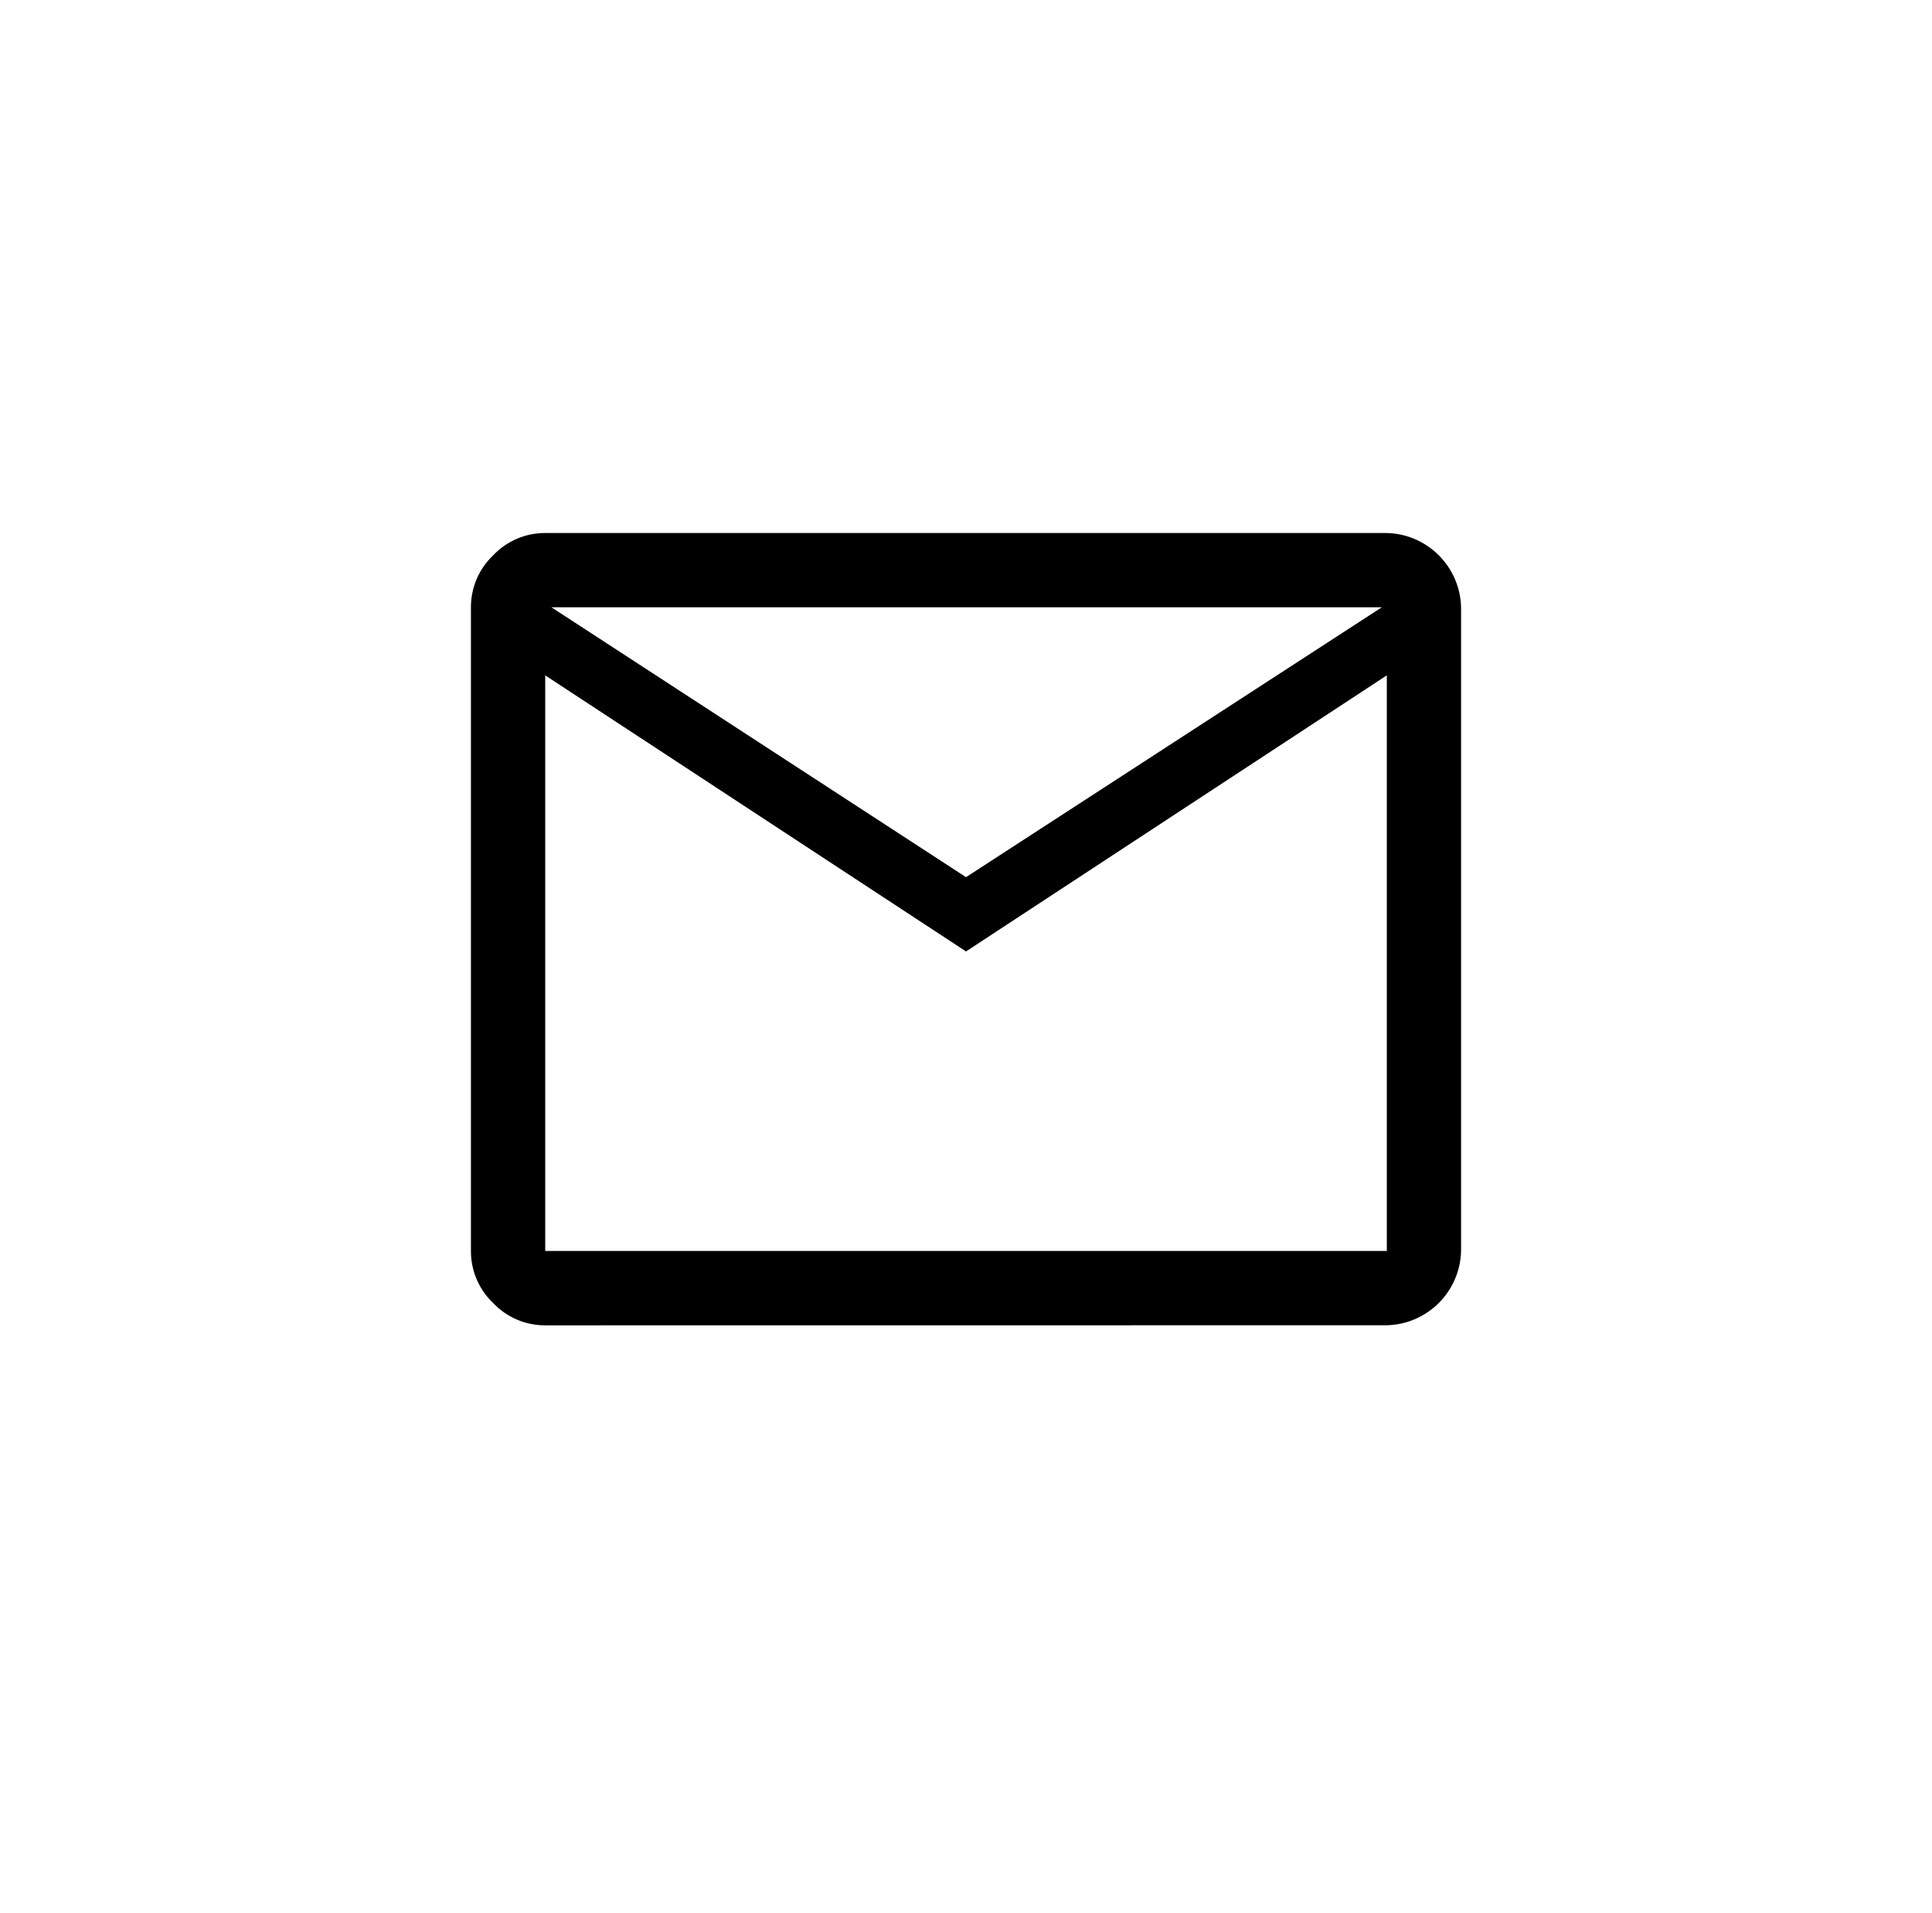
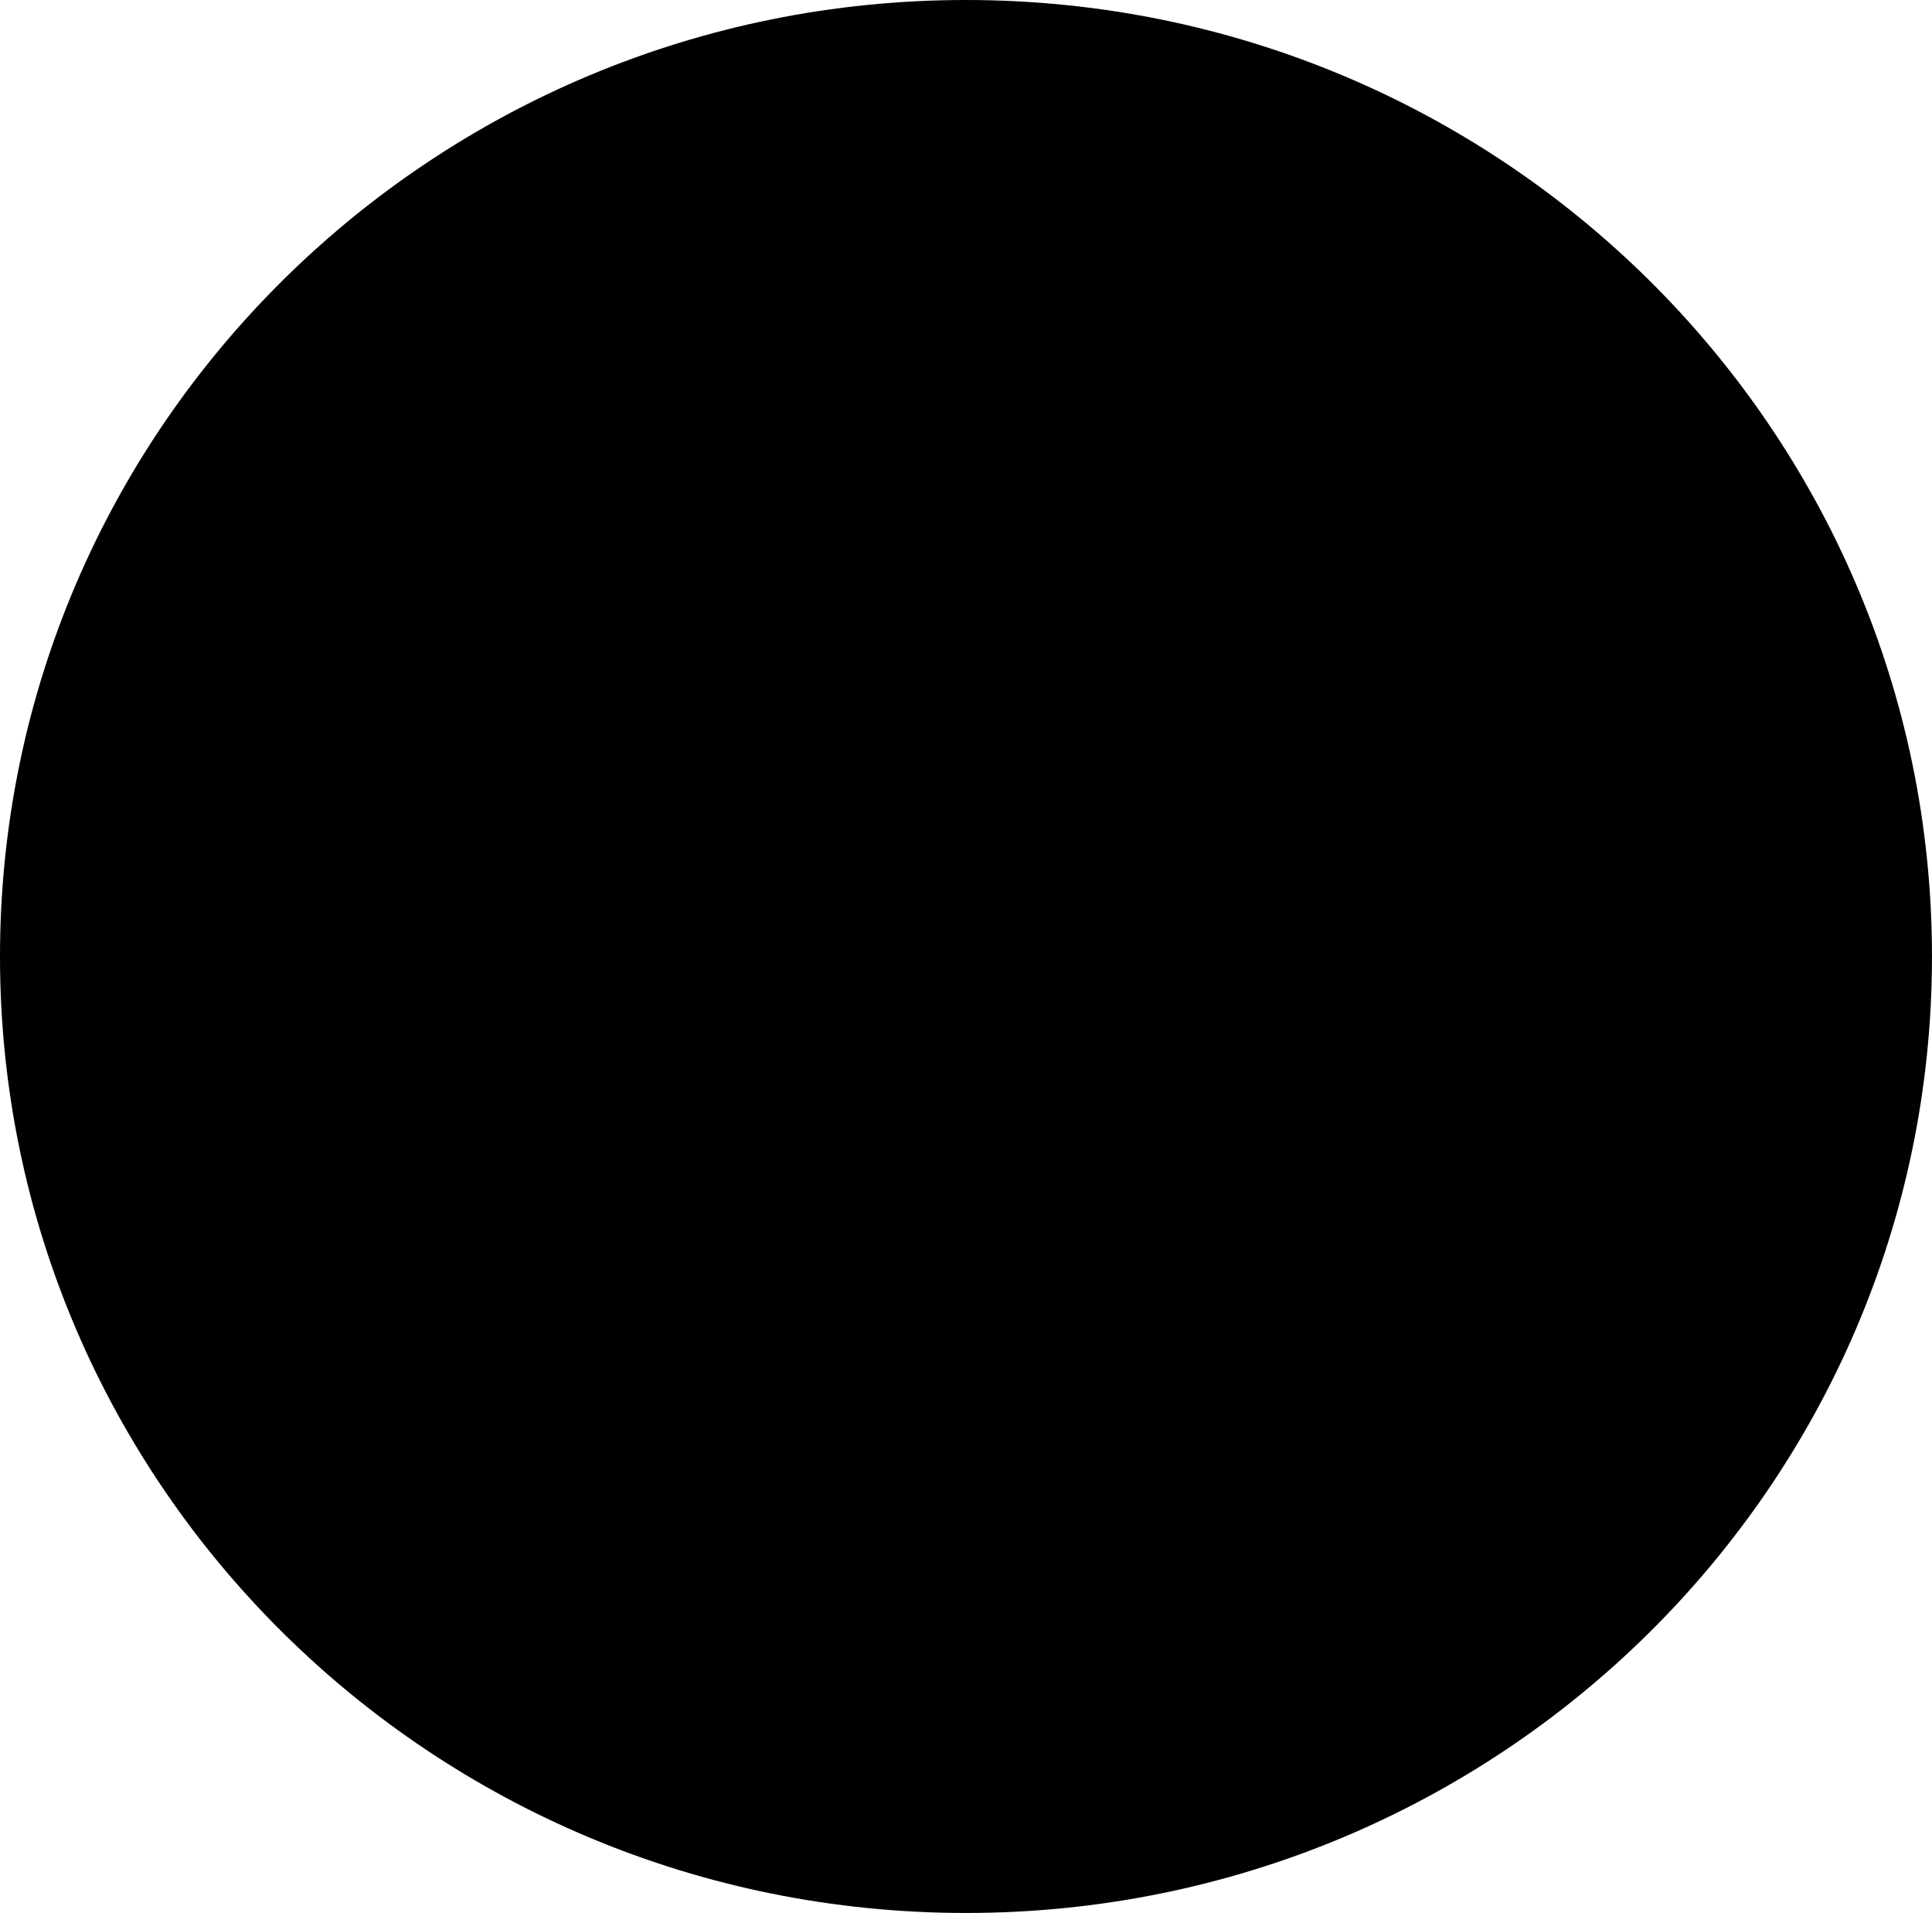
<svg xmlns="http://www.w3.org/2000/svg" width="69.993" height="69.293" viewBox="0 0 69.993 69.293">
  <defs>
-     <style>.a,.d{fill:none;}.a{stroke:current;stroke-width:3px;}.b{fill:current;}.c{stroke:none;}</style>
+     <style>.a{fill:current;}.b,.d{fill:none;}.b{stroke:current;stroke-width:3px;}.c{stroke:none;}</style>
  </defs>
  <g class="a">
    <ellipse class="c" cx="34.996" cy="34.646" rx="34.996" ry="34.646" />
    <ellipse class="d" cx="34.996" cy="34.646" rx="33.496" ry="33.146" />
  </g>
  <path class="b" d="M6.69,36.7a2.581,2.581,0,0,1-1.883-.807A2.581,2.581,0,0,1,4,34.007V10.69a2.581,2.581,0,0,1,.807-1.883A2.581,2.581,0,0,1,6.69,8H37.181a2.758,2.758,0,0,1,2.69,2.69V34.007a2.758,2.758,0,0,1-2.69,2.69ZM21.936,23.156l-15.245-10v20.85H37.181V13.156Zm0-2.69L37,10.69H6.915ZM6.69,13.156v0Z" transform="translate(13.061 11.307)" />
</svg>
